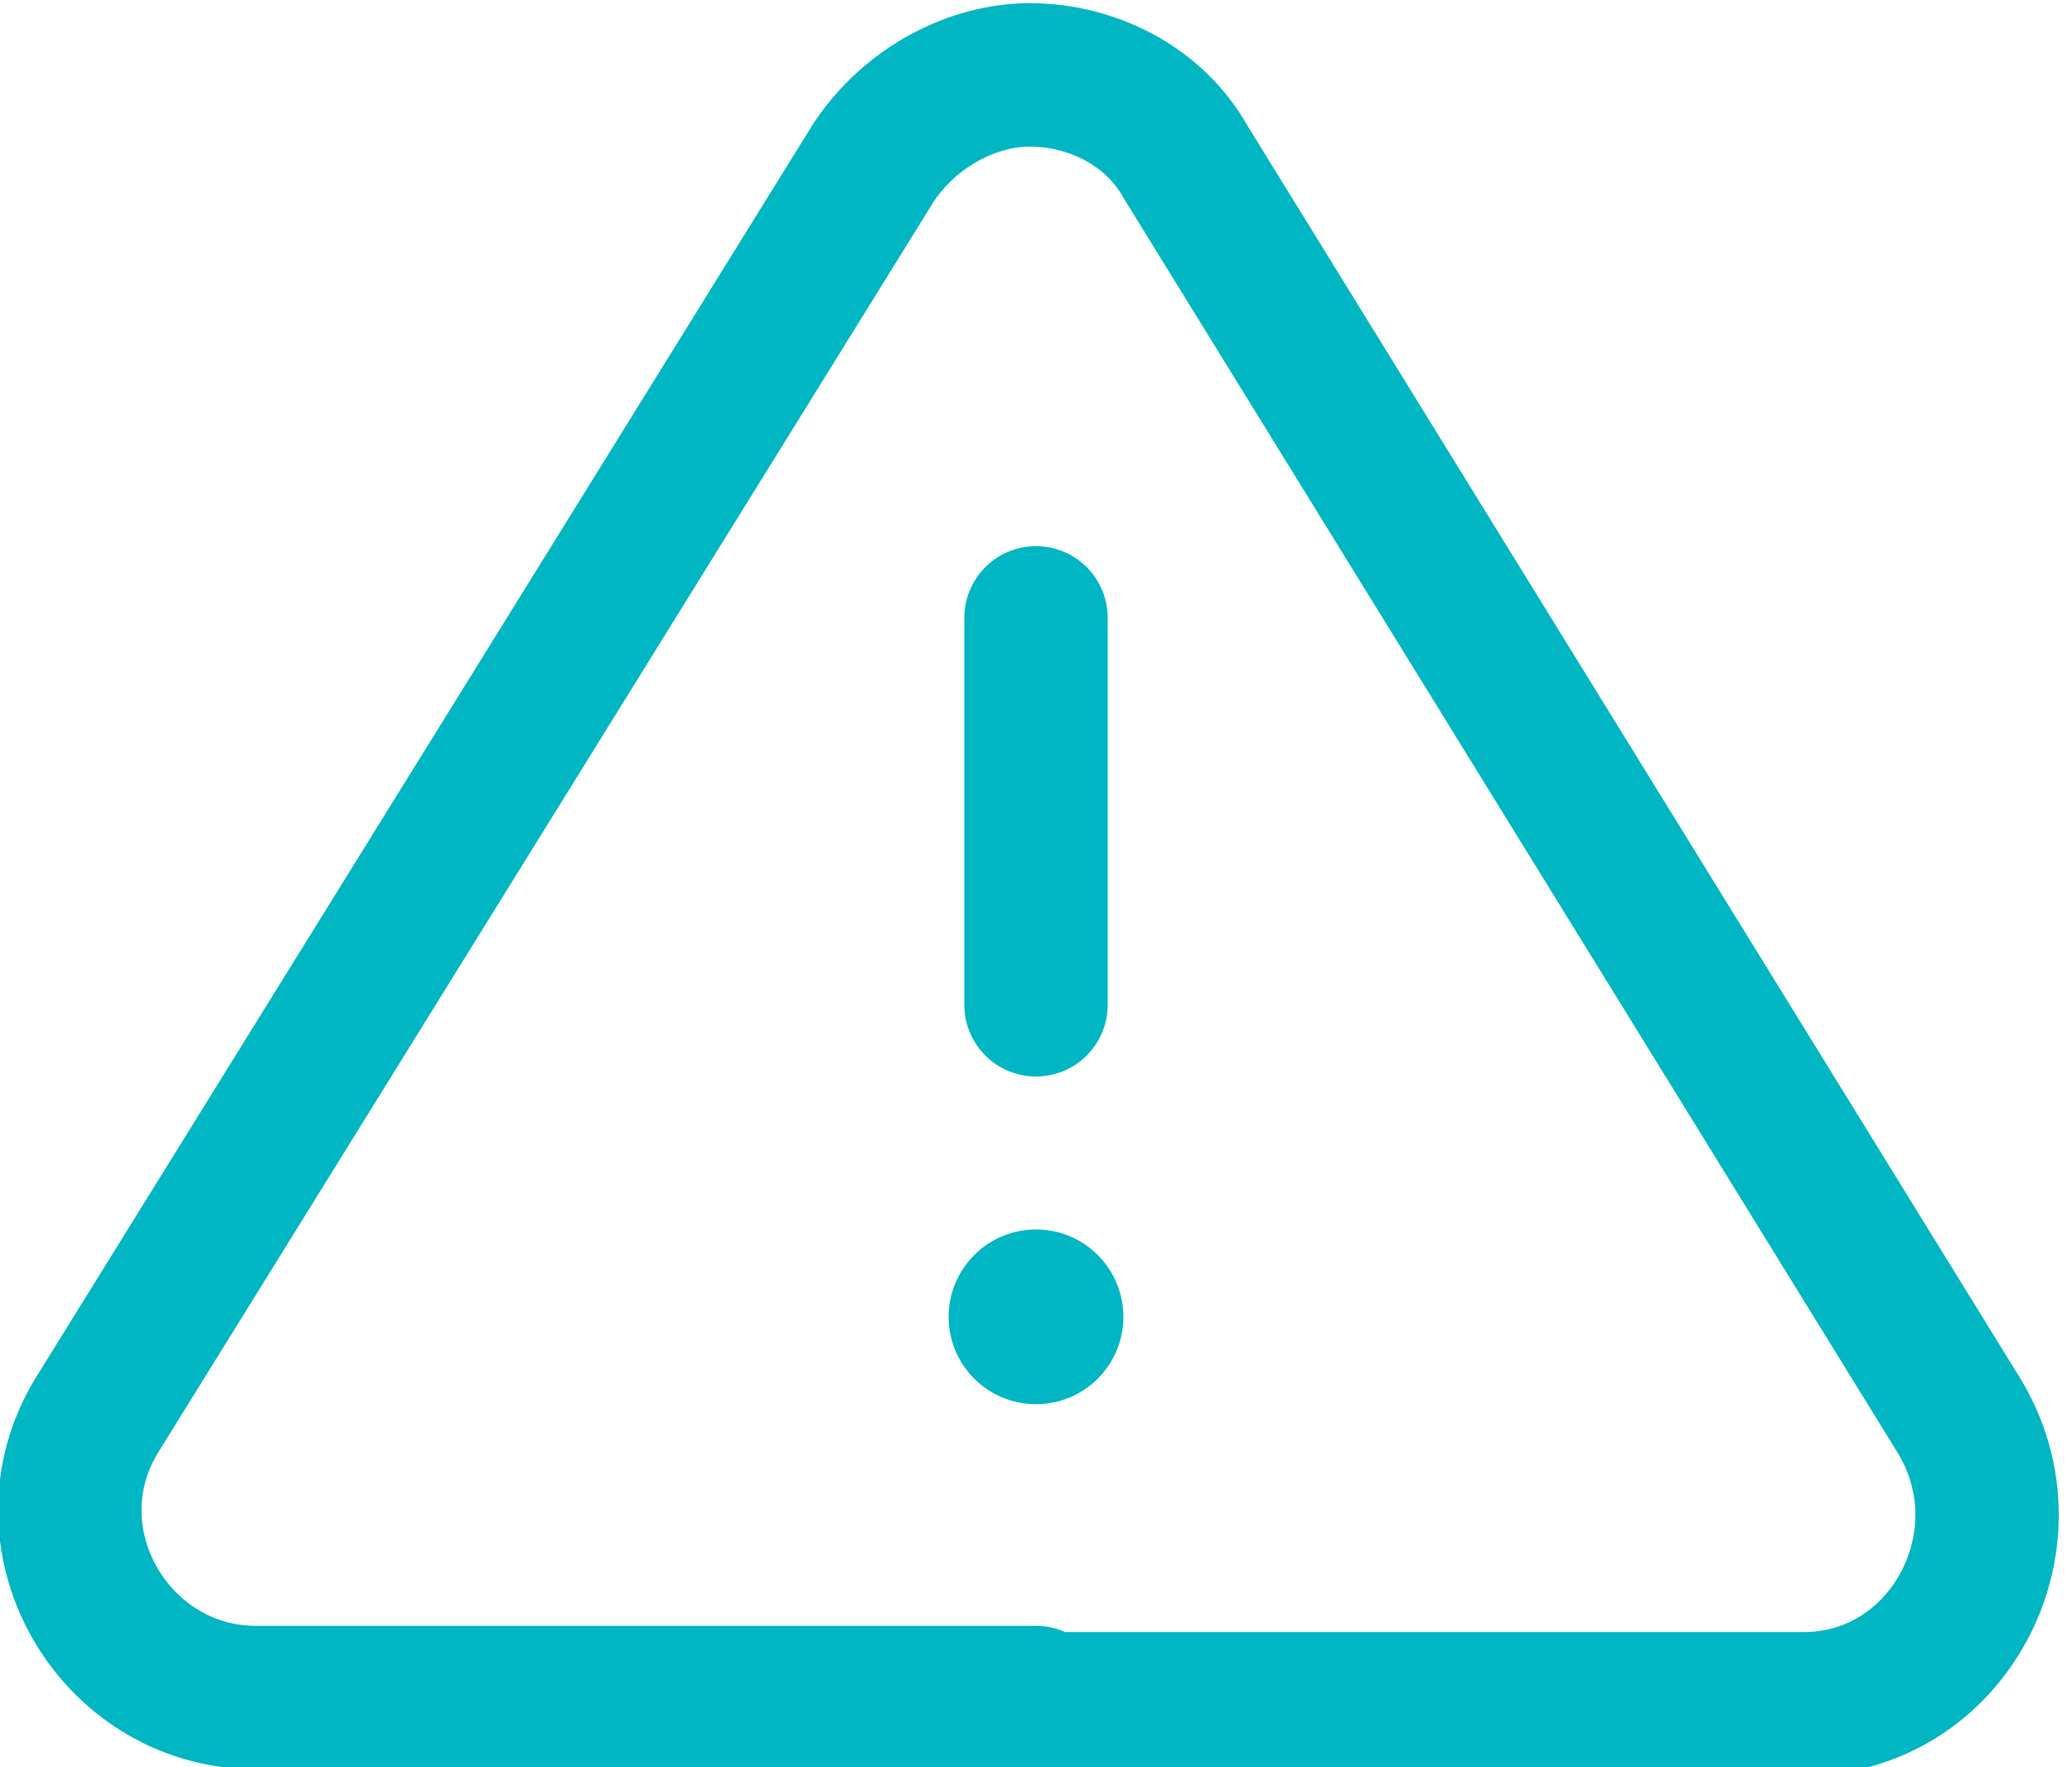
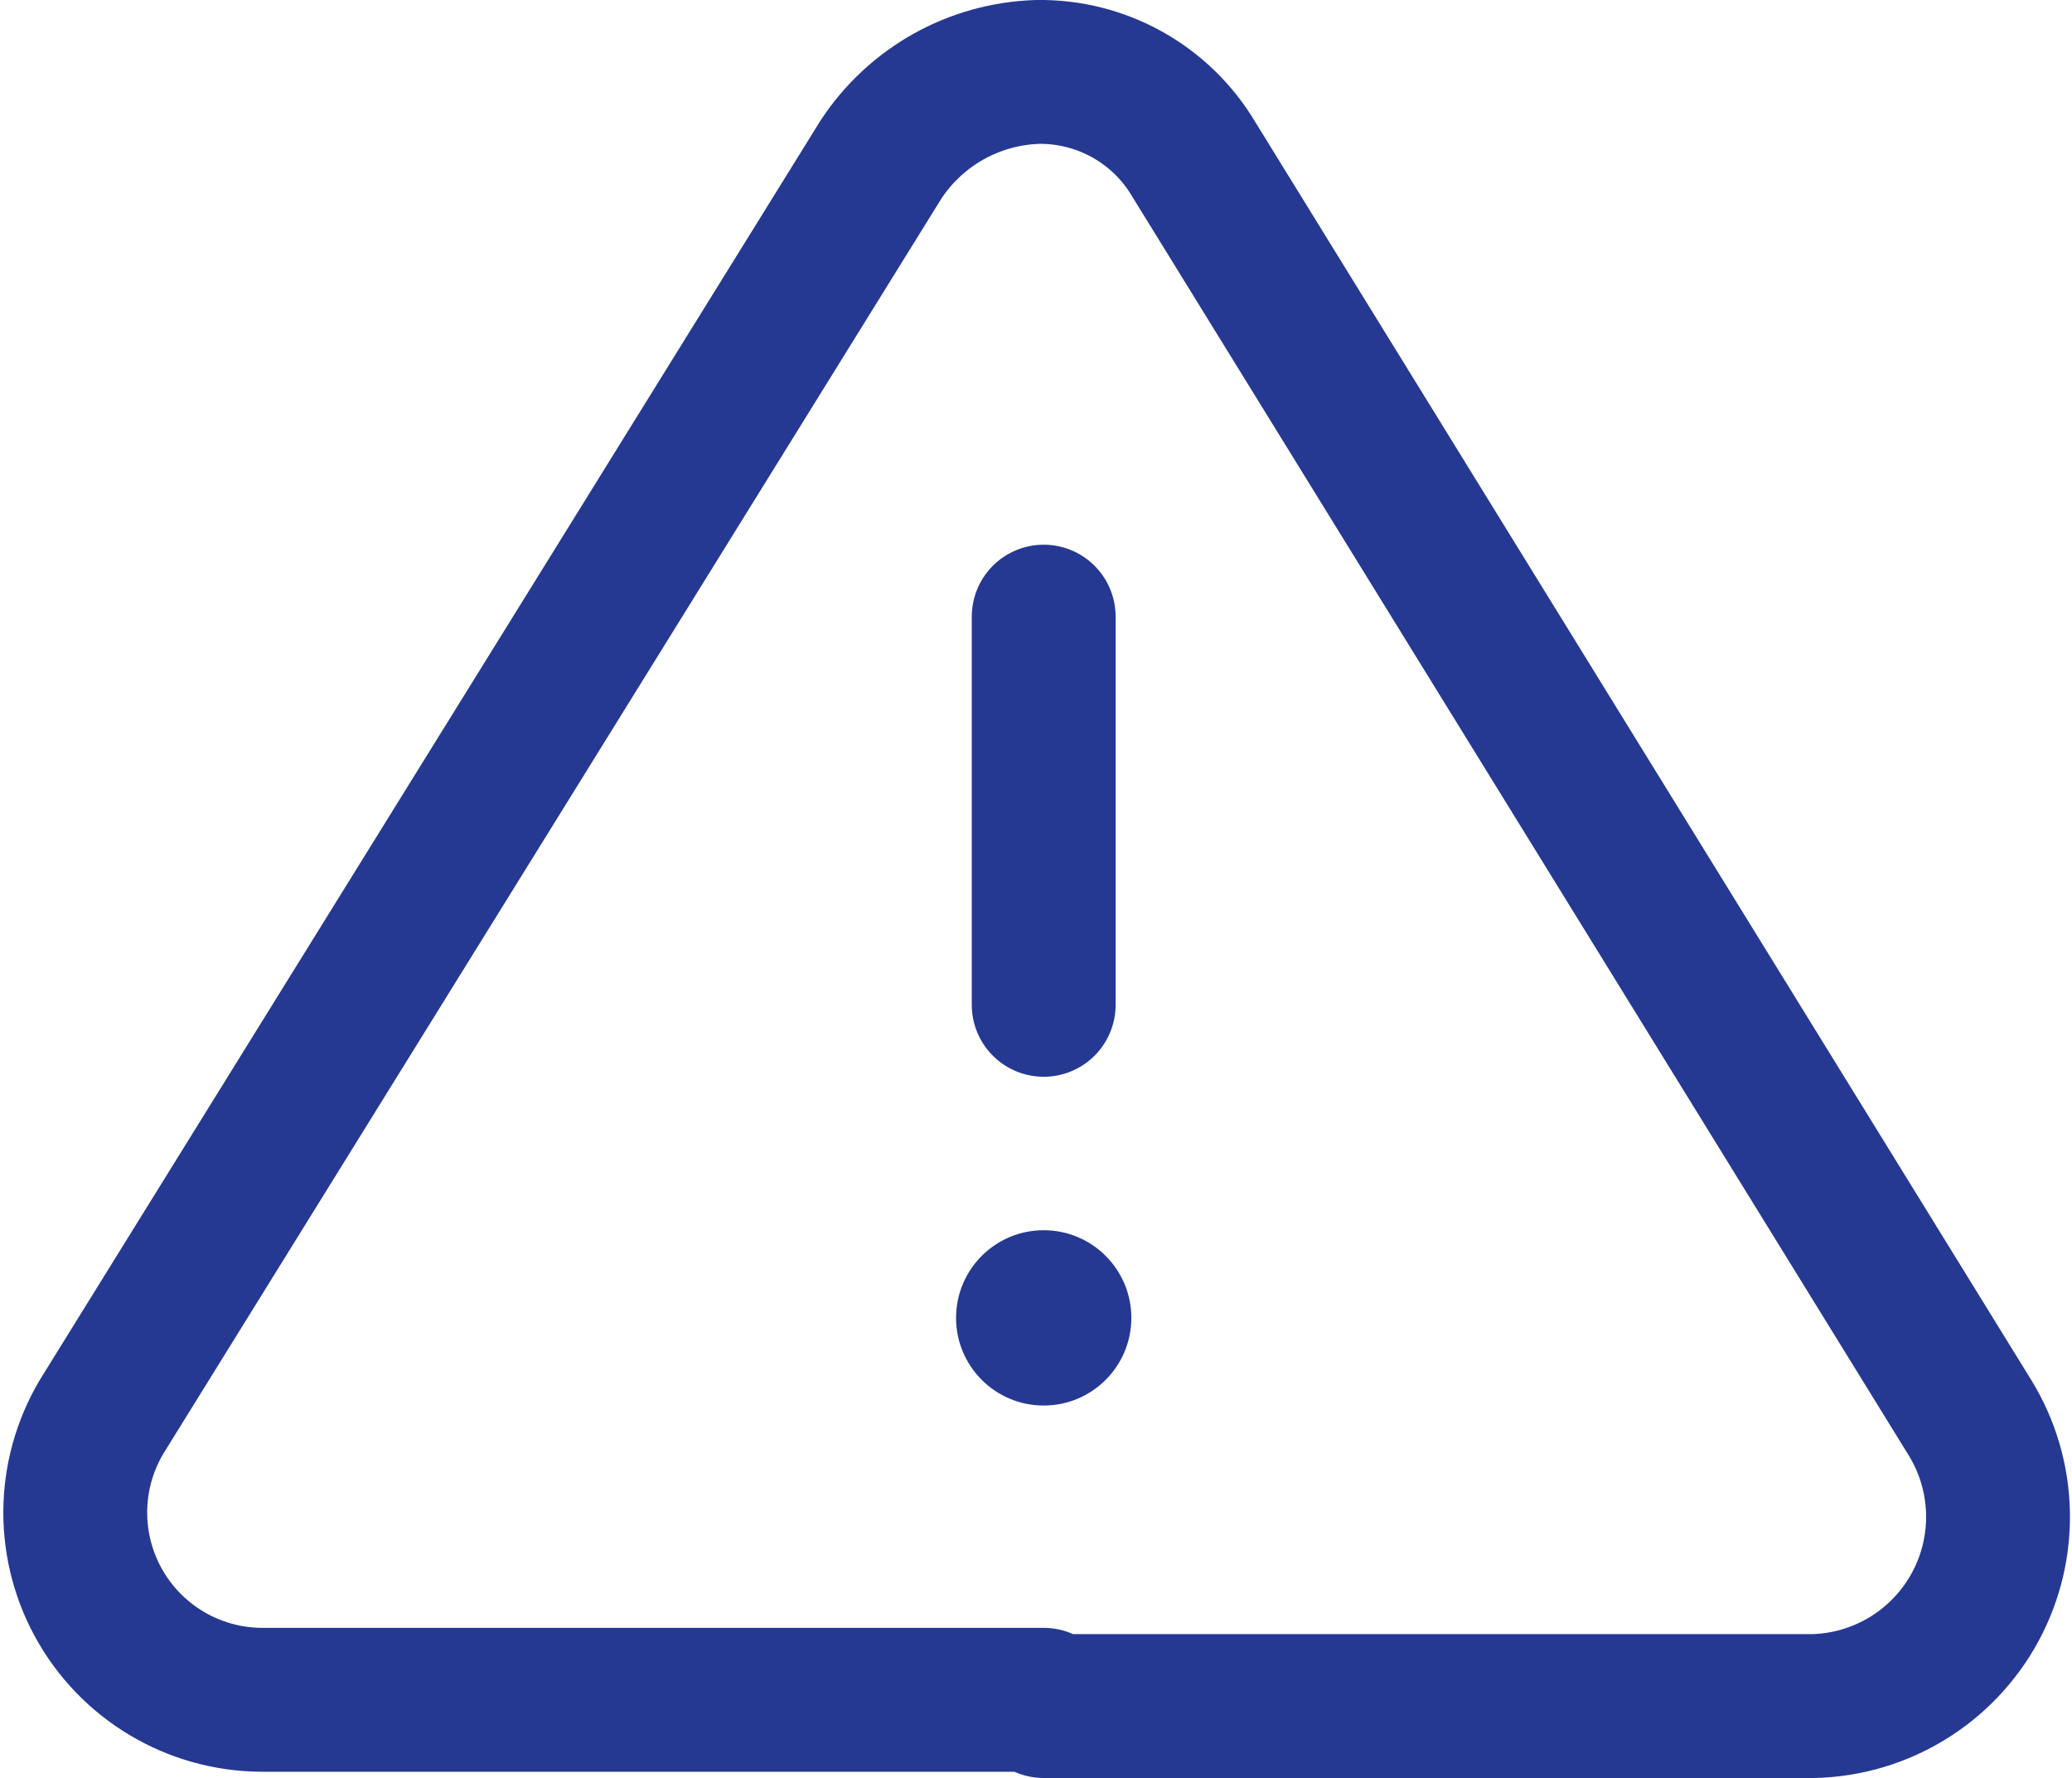
- <svg xmlns="http://www.w3.org/2000/svg" id="Layer_1" viewBox="0 0 33.2 28.3">
-   <style>.st0{fill:none;stroke:#00b6c3;stroke-width:2.298;stroke-linecap:round;stroke-linejoin:round;stroke-miterlimit:10}</style>
-   <path class="st0" d="M16.6 27.2H4.1c-2.3 0-3.8-2.6-2.5-4.6L14 2.6c.6-.9 1.6-1.4 2.5-1.4 1 0 2 .5 2.5 1.4l12.4 20.1c1.2 2-.2 4.6-2.5 4.6H16.6zm0-17.3v6.2" />
-   <circle cx="16.6" cy="21.1" r="1.4" fill="#00b6c3" />
+ <svg xmlns="http://www.w3.org/2000/svg" width="33.098" height="28.398" viewBox="0 0 33.098 28.398">
+   <g id="alert" transform="translate(0.072 -0.051)">
+     <path id="Path_1125" data-name="Path 1125" d="M16.6,27.2H4.1a2.991,2.991,0,0,1-2.5-4.6L14,2.6a3.106,3.106,0,0,1,2.5-1.4A2.851,2.851,0,0,1,19,2.6L31.4,22.7a3.023,3.023,0,0,1-2.5,4.6H16.6Zm0-17.3v6.2" fill="none" stroke="#253993" stroke-linecap="round" stroke-linejoin="round" stroke-miterlimit="10" stroke-width="2.298" />
+     <circle id="Ellipse_59" data-name="Ellipse 59" cx="1.4" cy="1.4" r="1.4" transform="translate(15.2 19.7)" fill="#253993" />
+   </g>
</svg>
